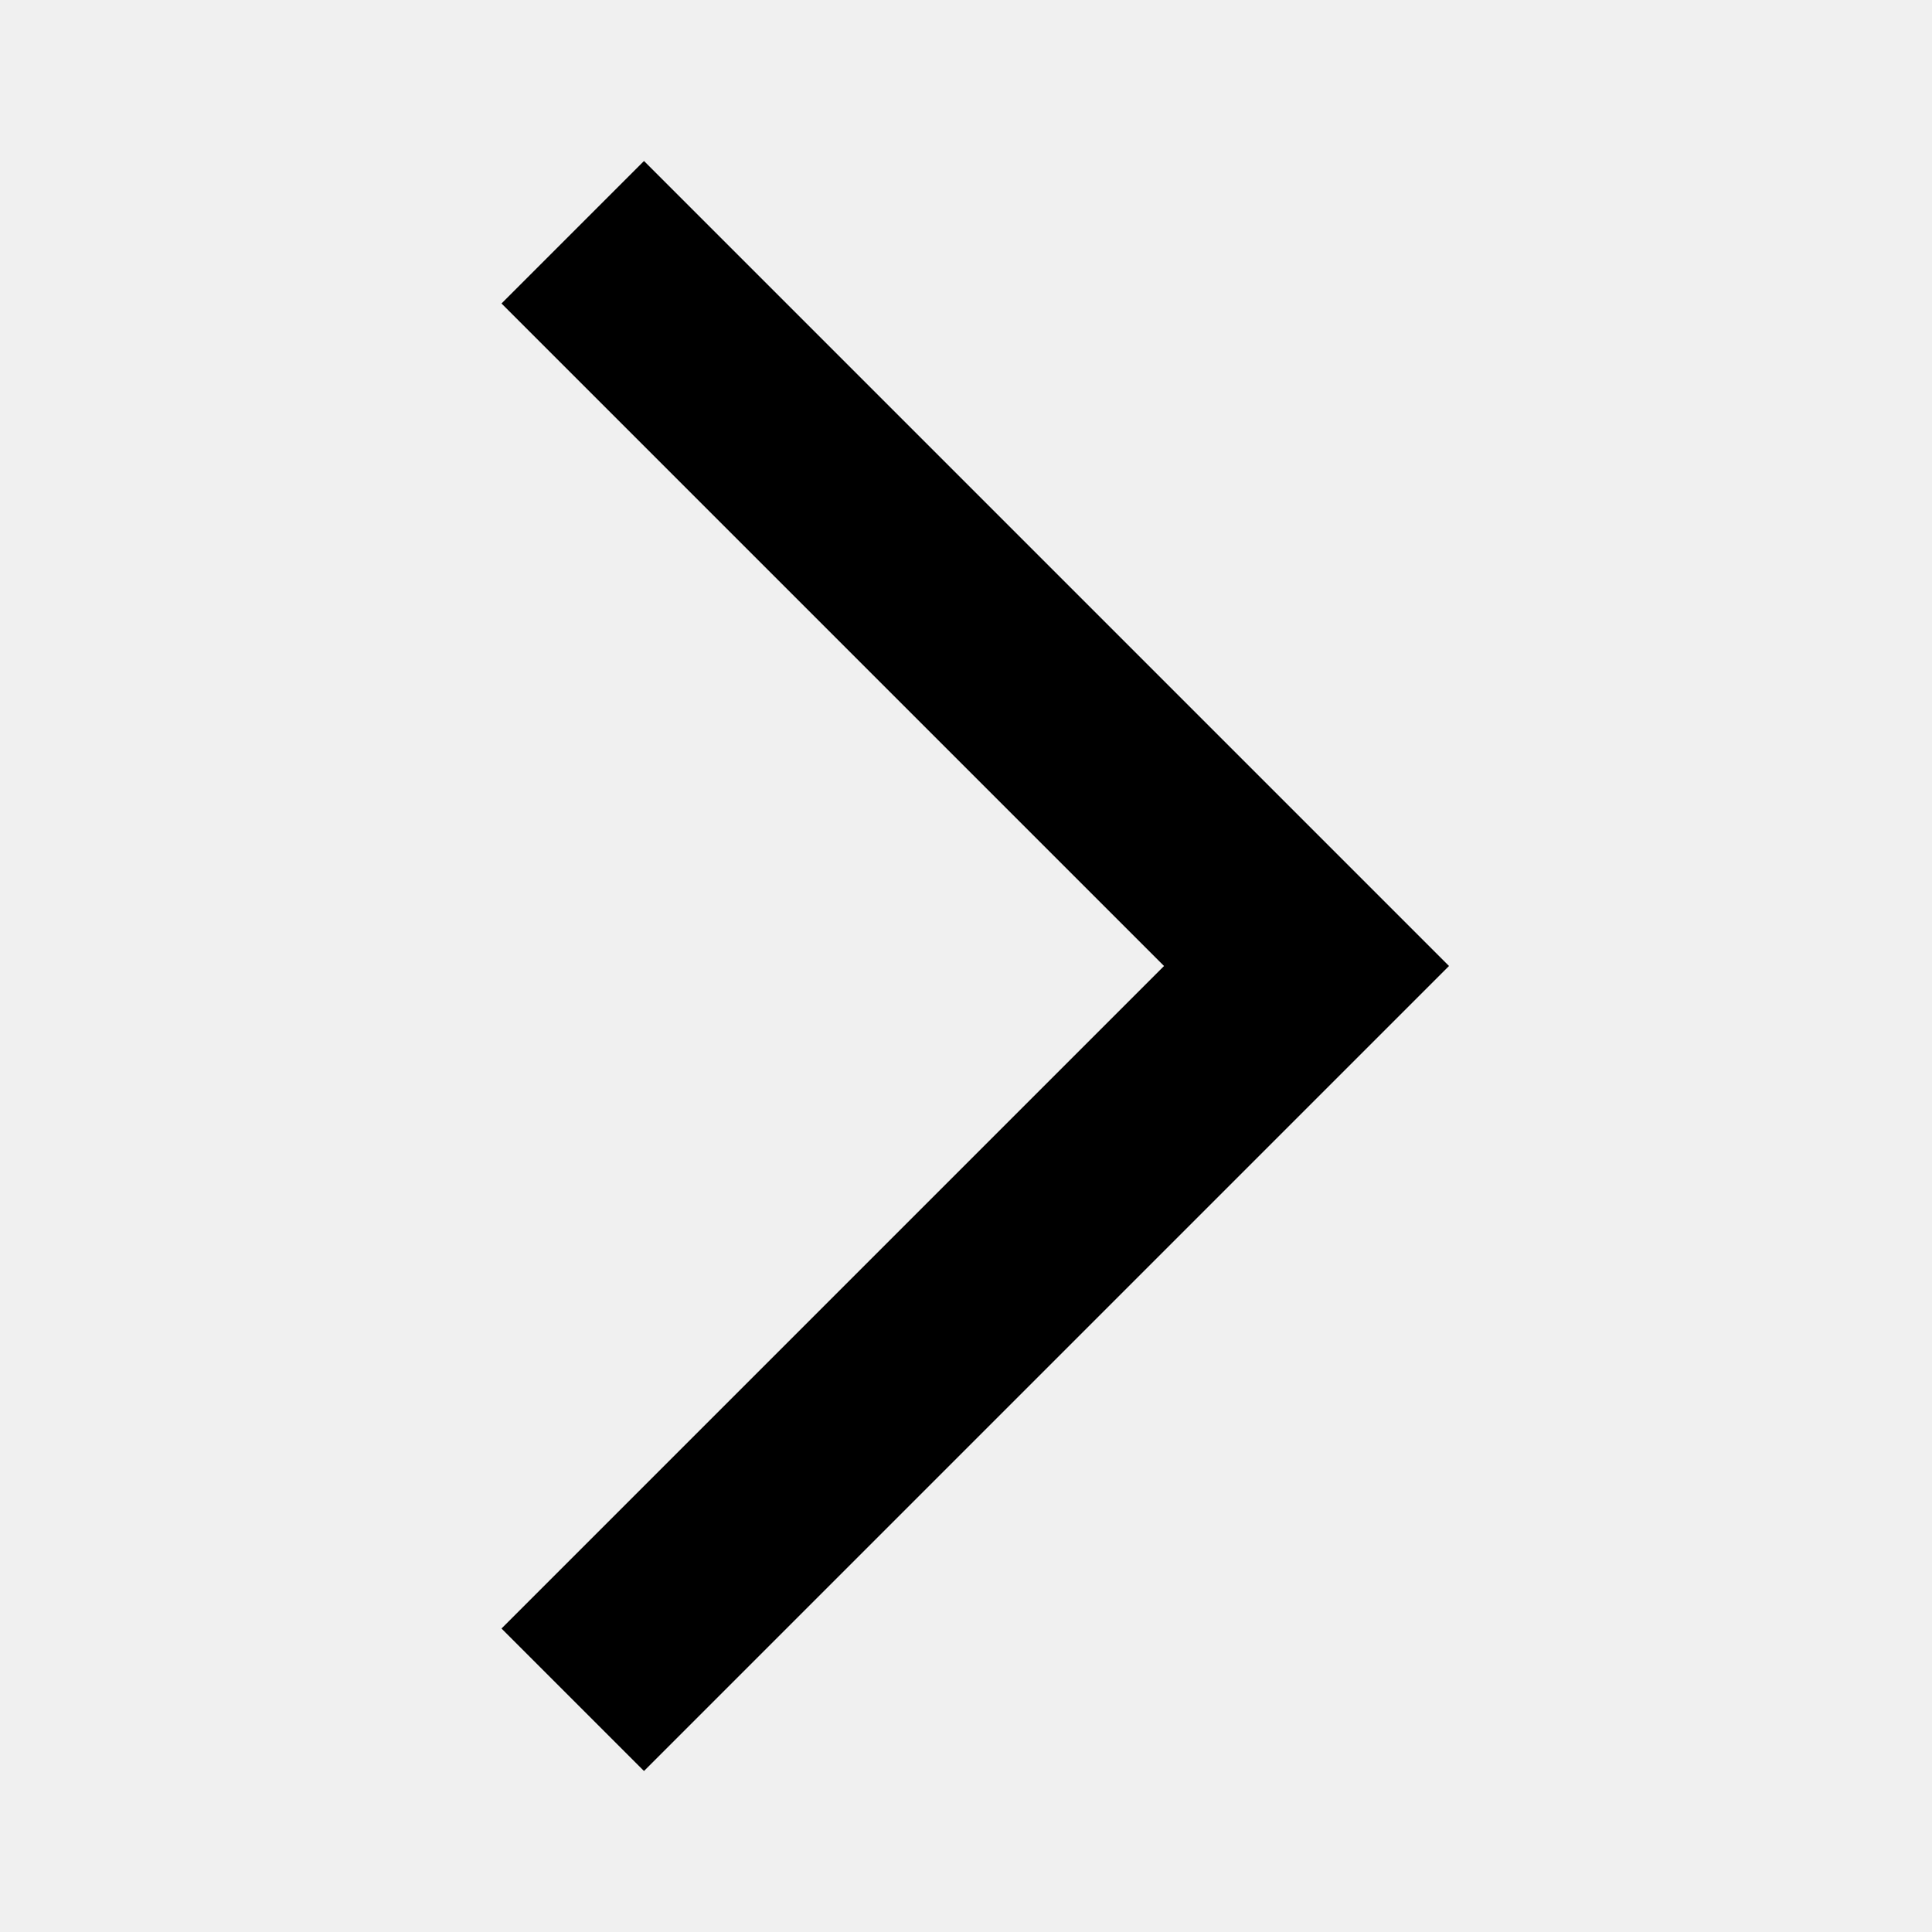
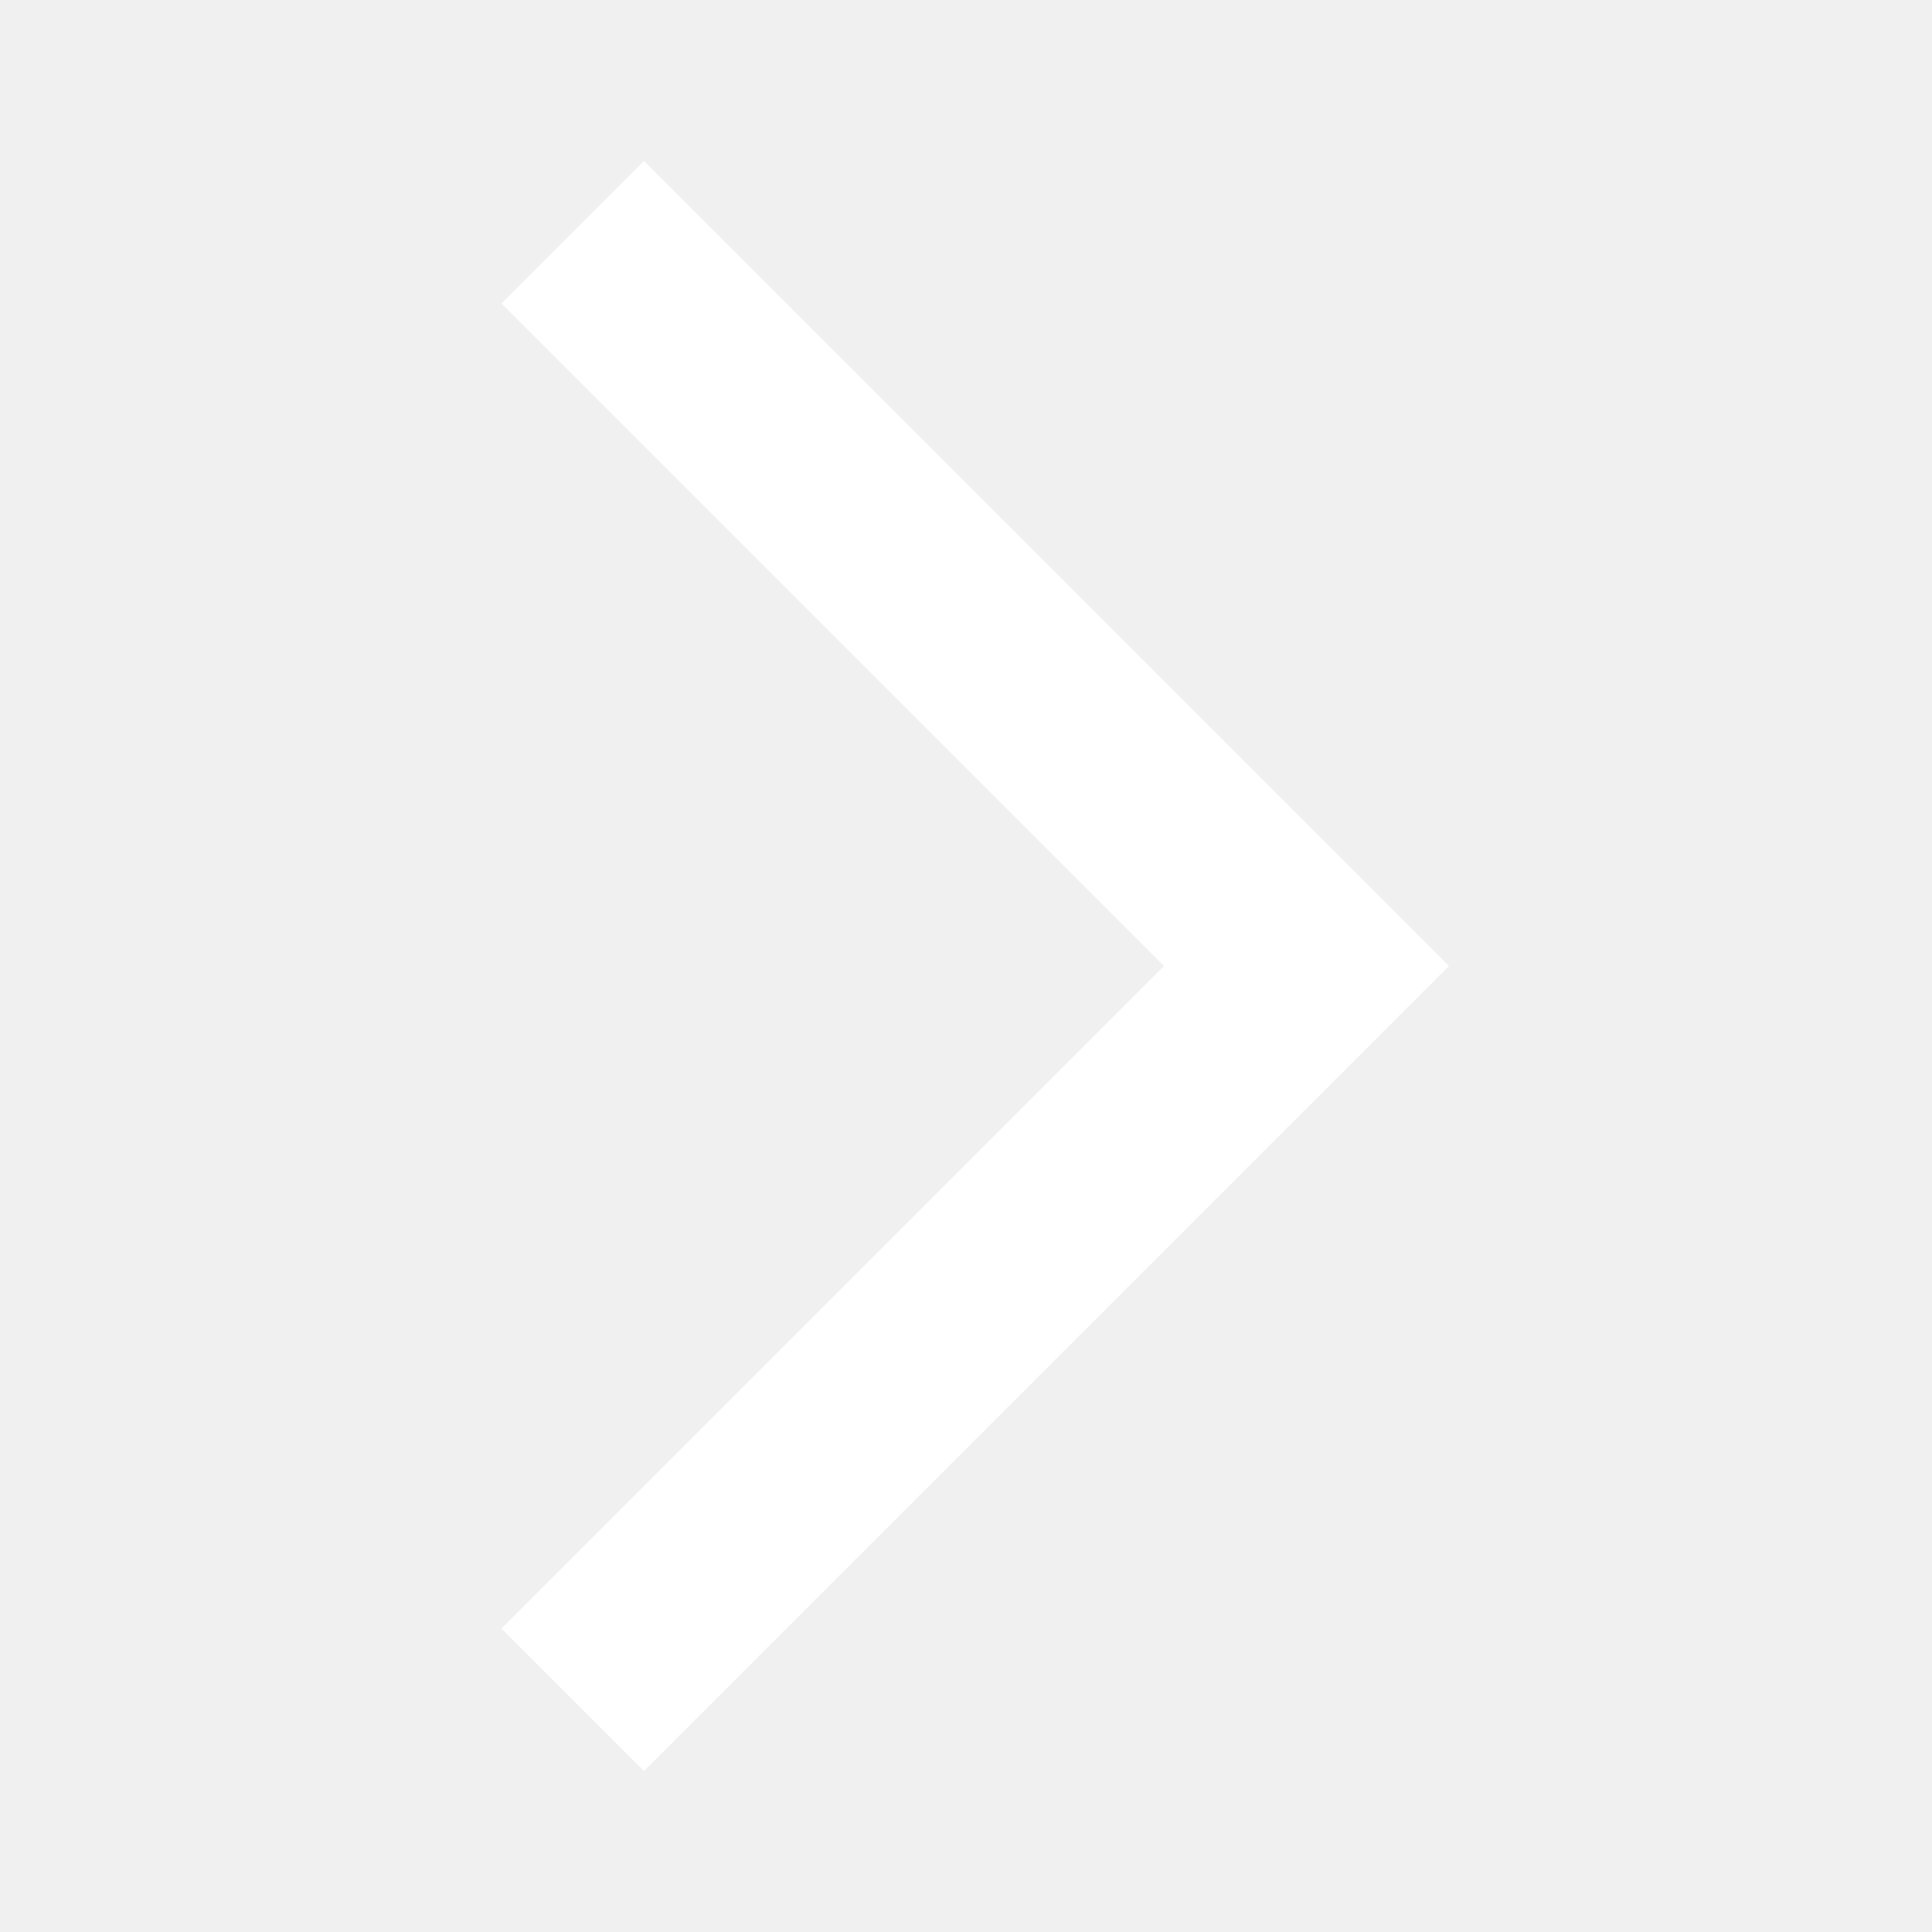
- <svg xmlns="http://www.w3.org/2000/svg" focusable="false" aria-hidden="true" viewBox="0 0 24 24" data-testid="ArrowForwardIosIcon">
+ <svg xmlns="http://www.w3.org/2000/svg" fill="white" focusable="false" aria-hidden="true" viewBox="0 0 24 24" data-testid="ArrowForwardIosIcon">
  <path d="M6.23 20.23 8 22l10-10L8 2 6.23 3.77 14.46 12z" />
</svg>
